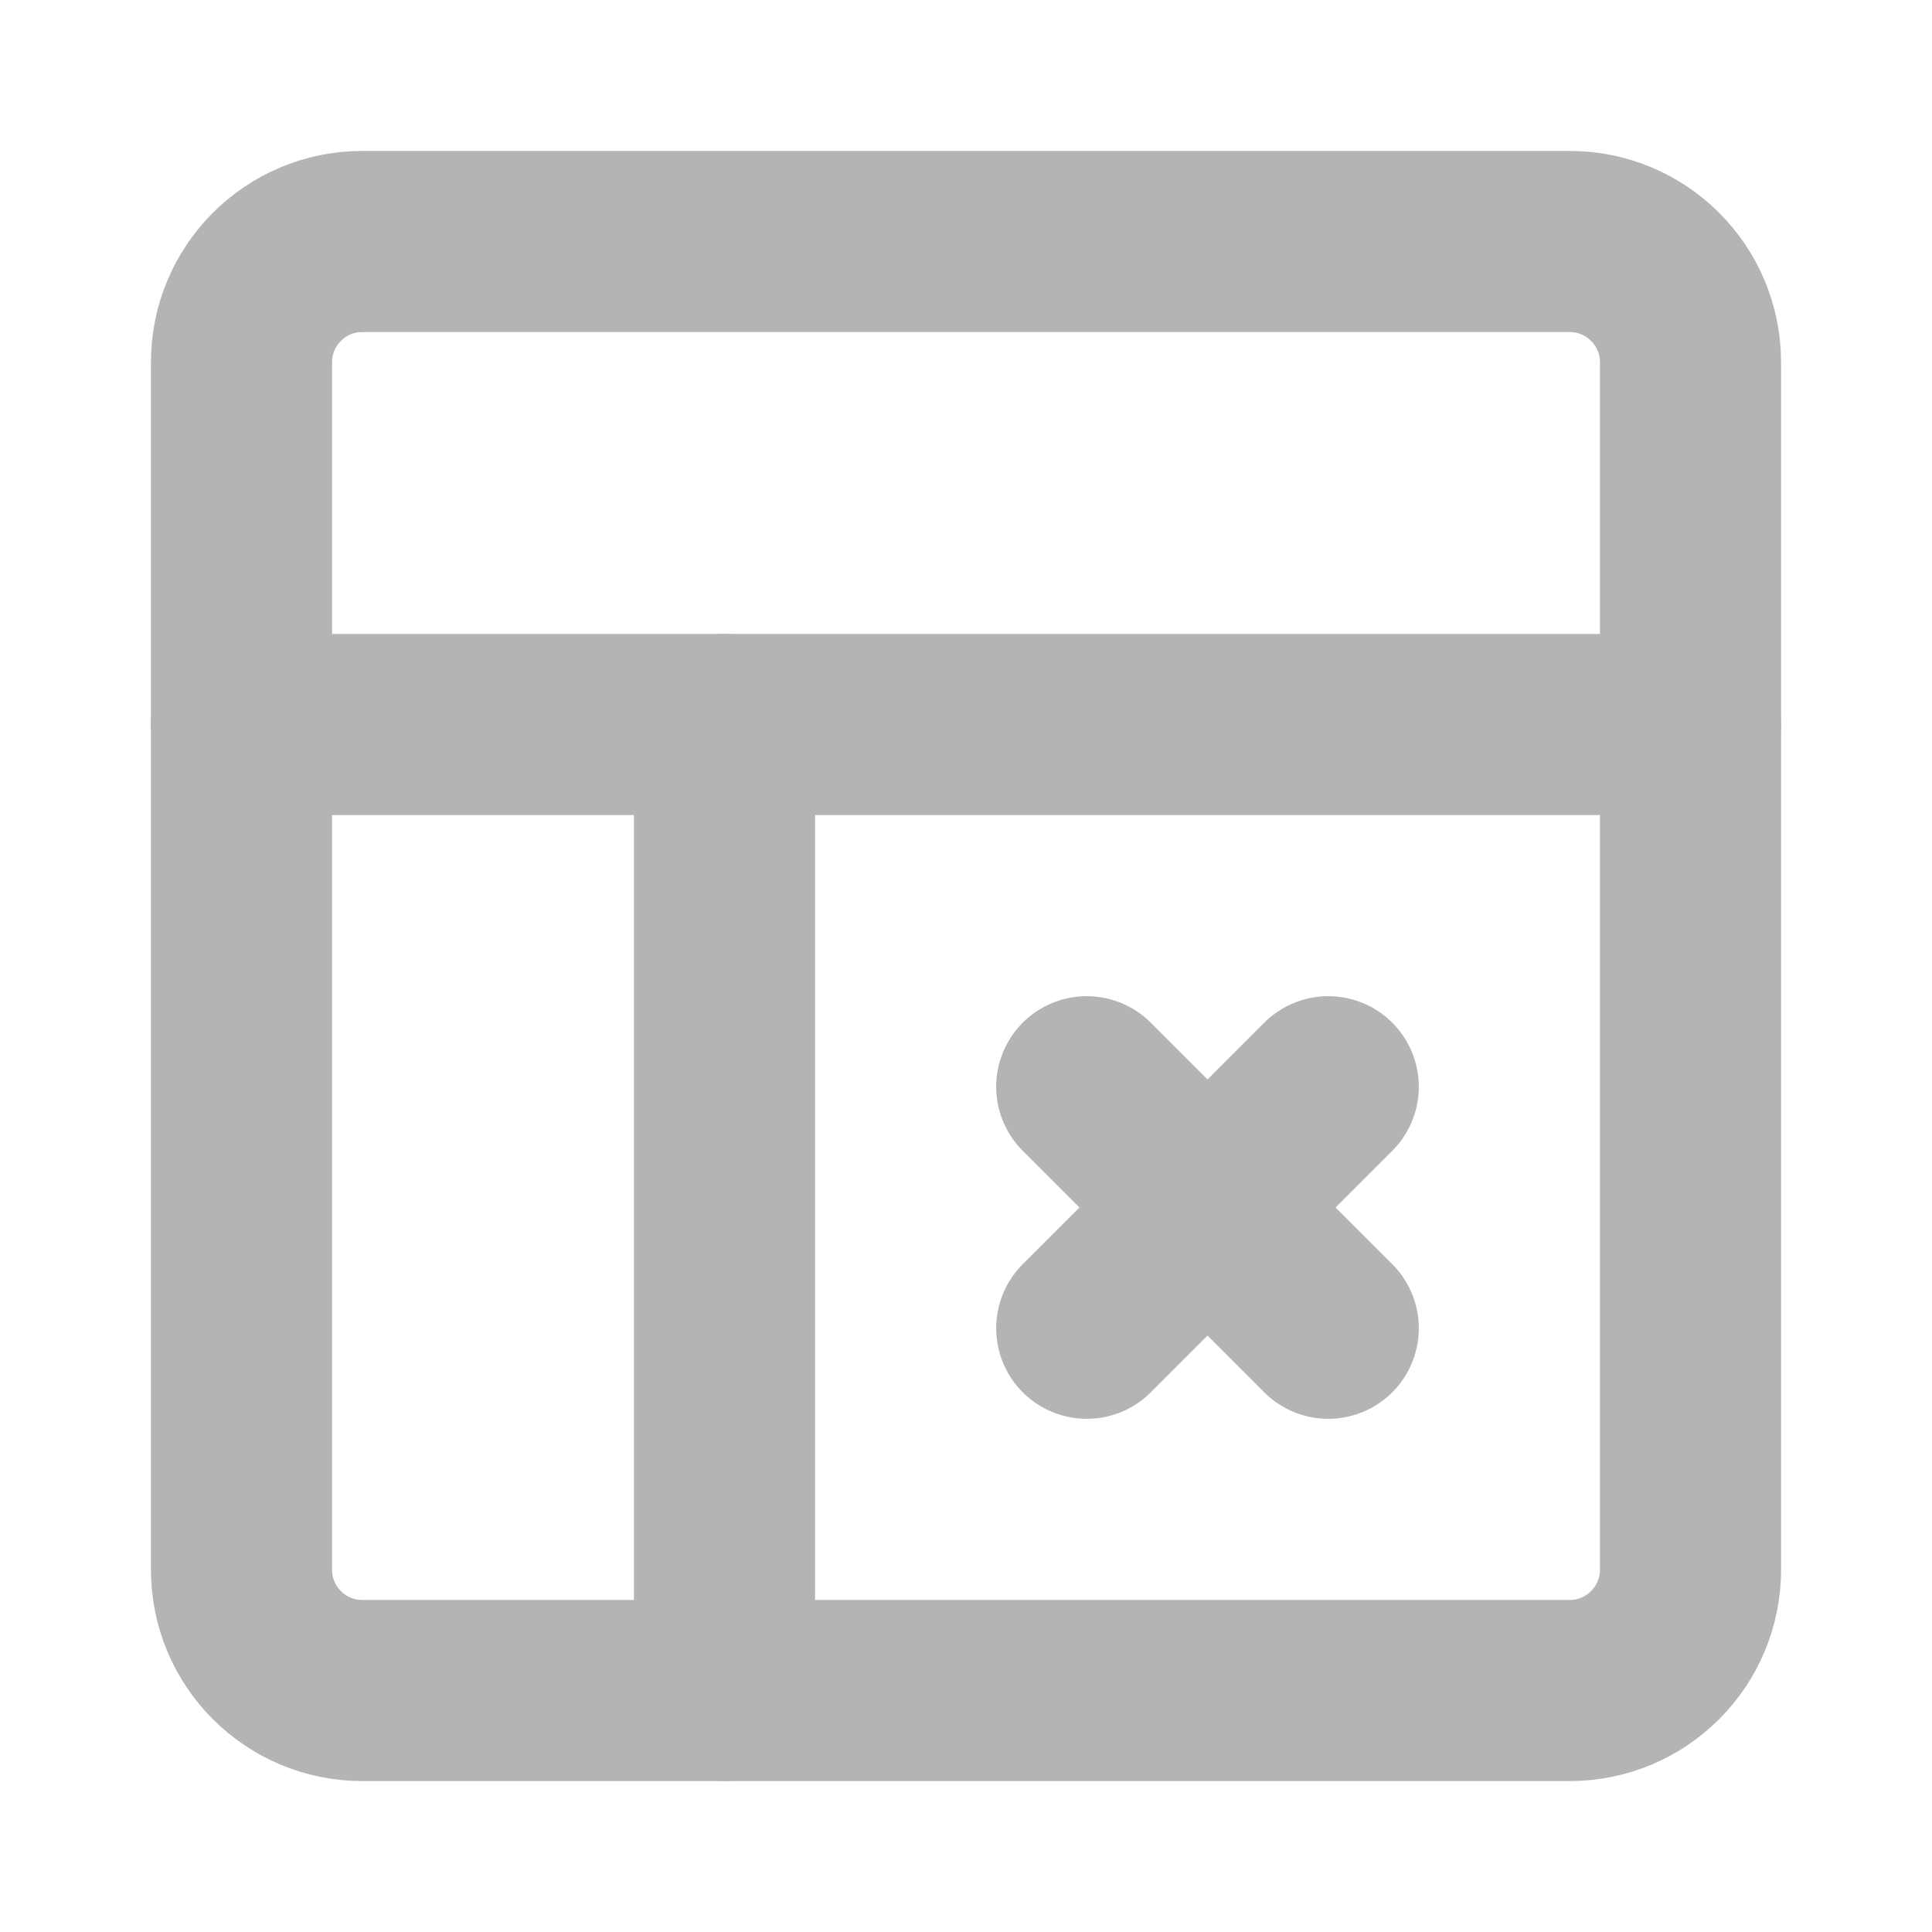
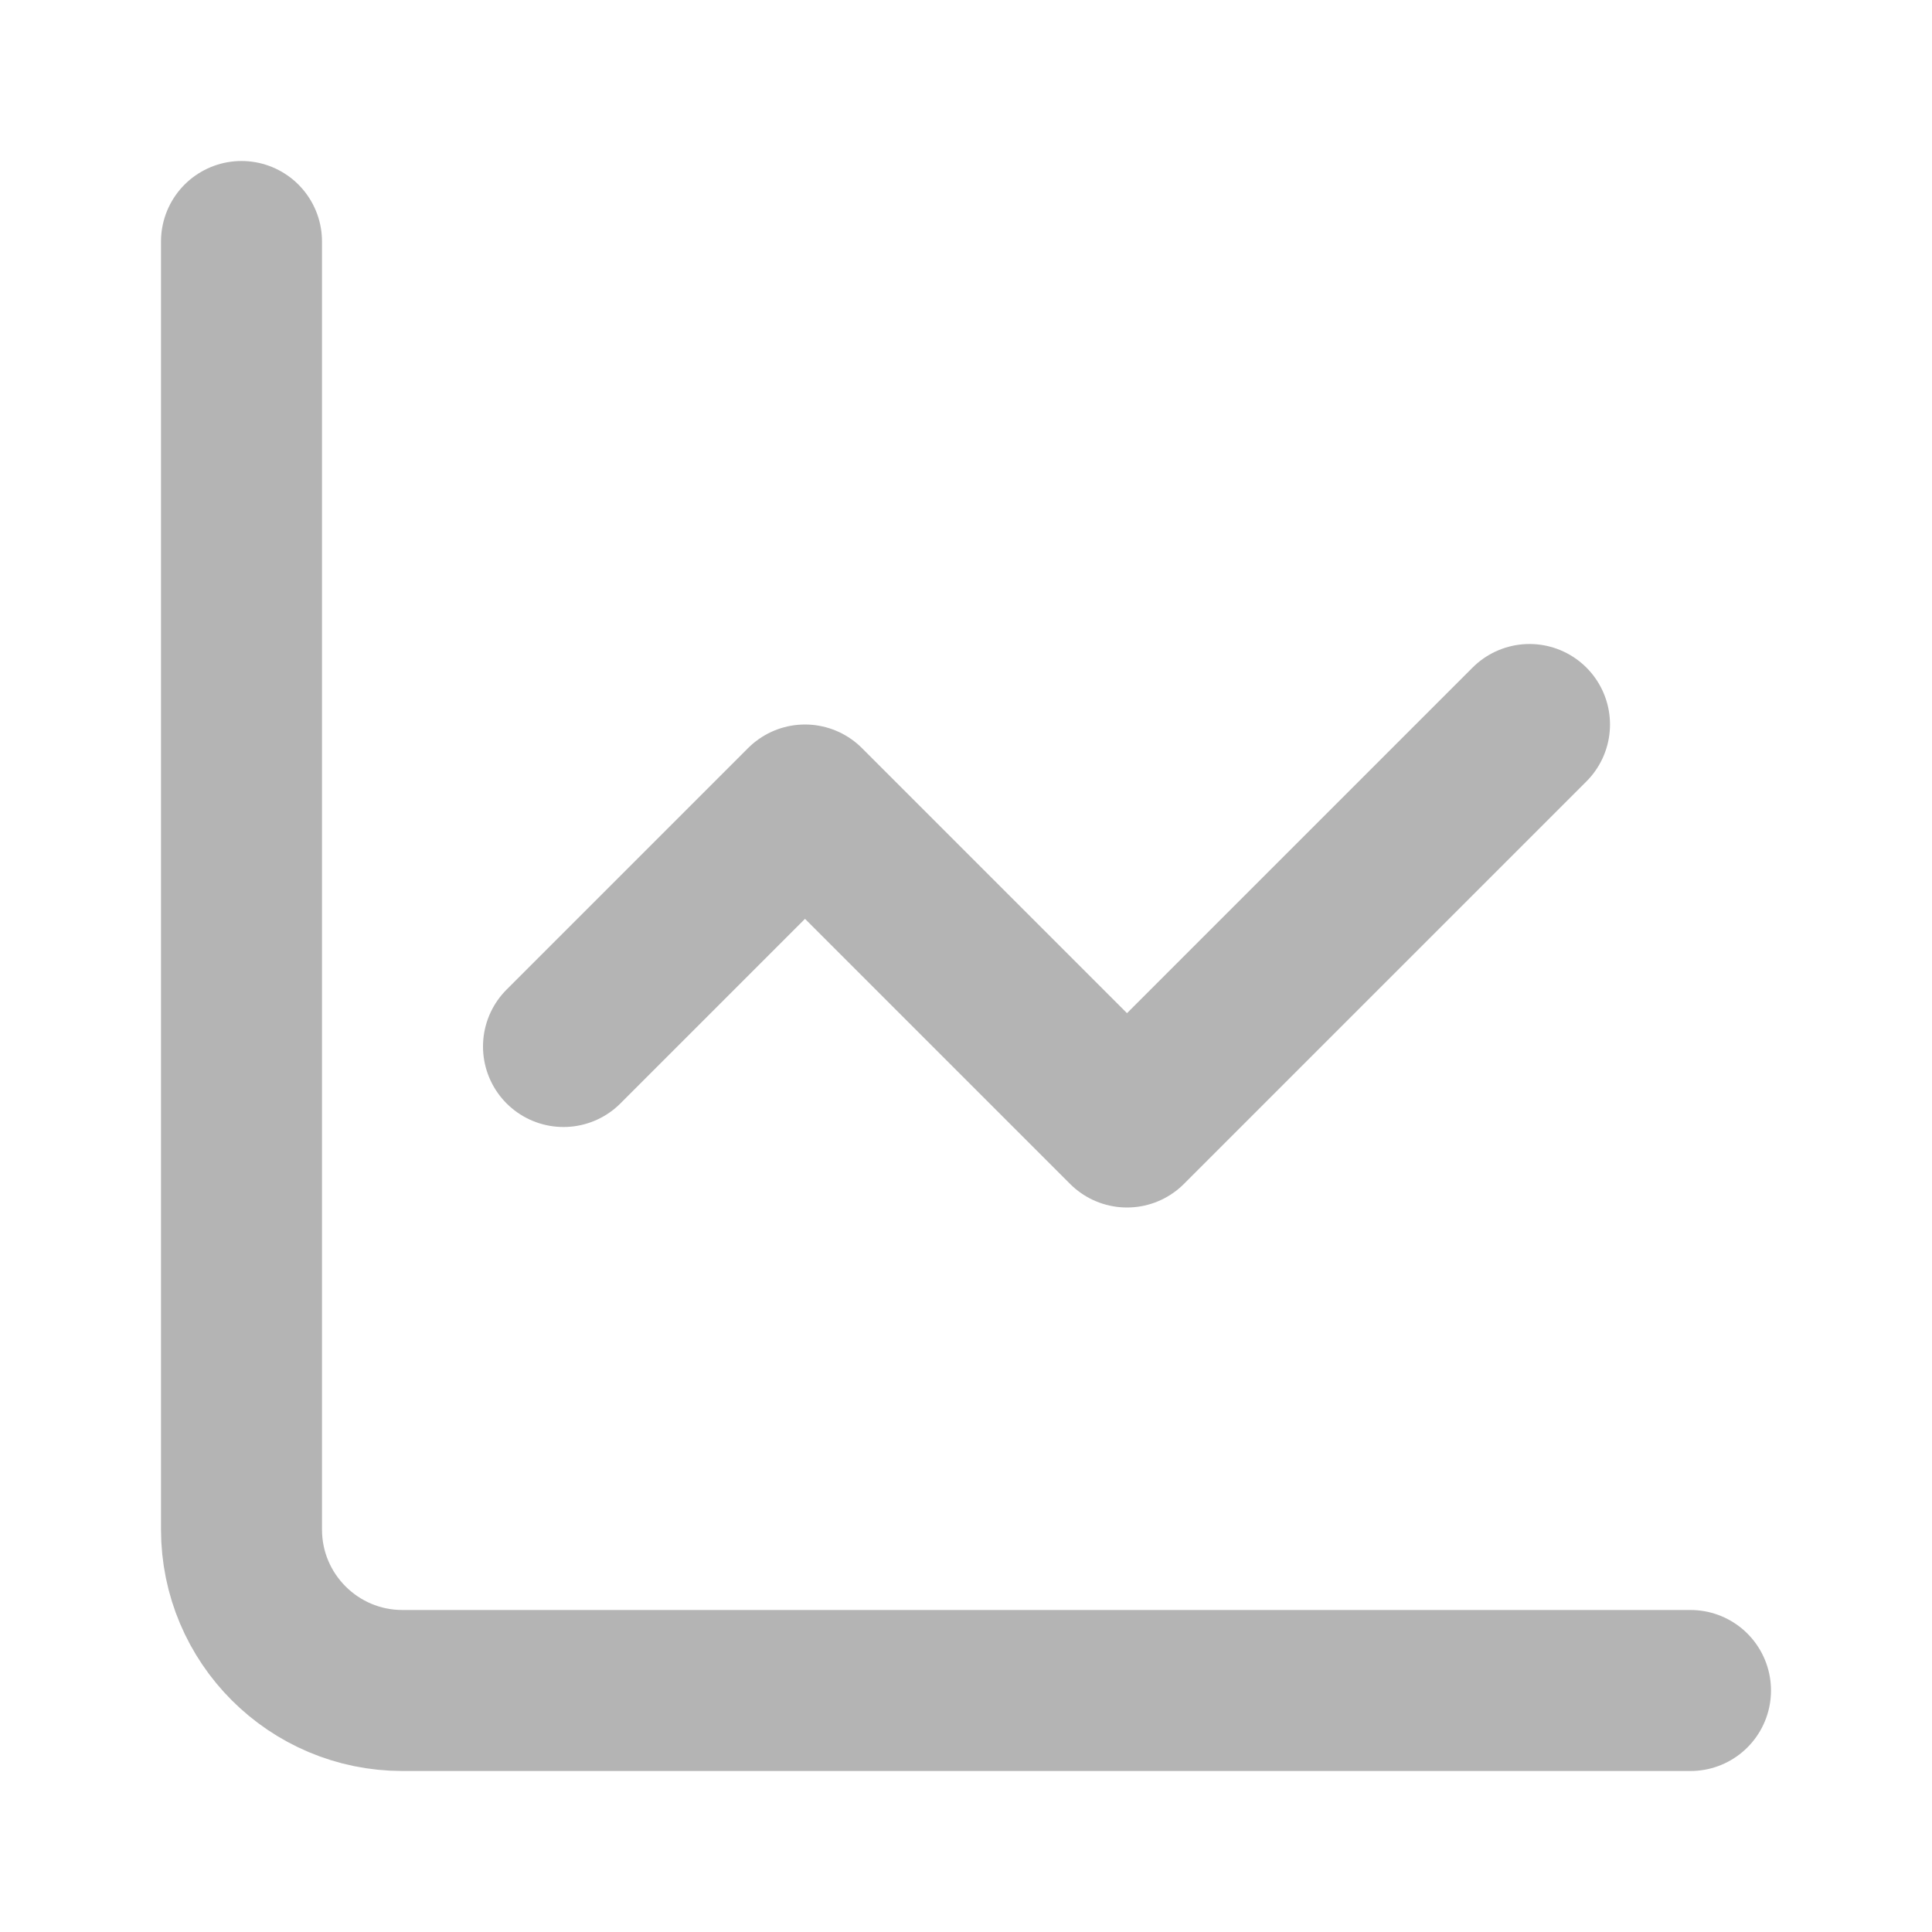
- <svg xmlns="http://www.w3.org/2000/svg" width="16" height="16" viewBox="0 0 16 16" fill="none" stroke="#b4b4b4" stroke-width="1.5" stroke-linecap="round" stroke-linejoin="round">
-   <rect x="2" y="2" width="12" height="12" rx="1" />
-   <line x1="2" y1="6" x2="14" y2="6" />
-   <line x1="6" y1="6" x2="6" y2="14" />
-   <path d="M9 9l2 2" />
-   <path d="M11 9l-2 2" />
+ <svg xmlns="http://www.w3.org/2000/svg" width="24" height="24" viewBox="0 0 24 24" fill="none" stroke="#b4b4b4" stroke-width="2" stroke-linecap="round" stroke-linejoin="round">
+   <path d="M3 3v16a2 2 0 0 0 2 2h16" />
+   <path d="m19 9-5 5-4-4-3 3" />
</svg>
